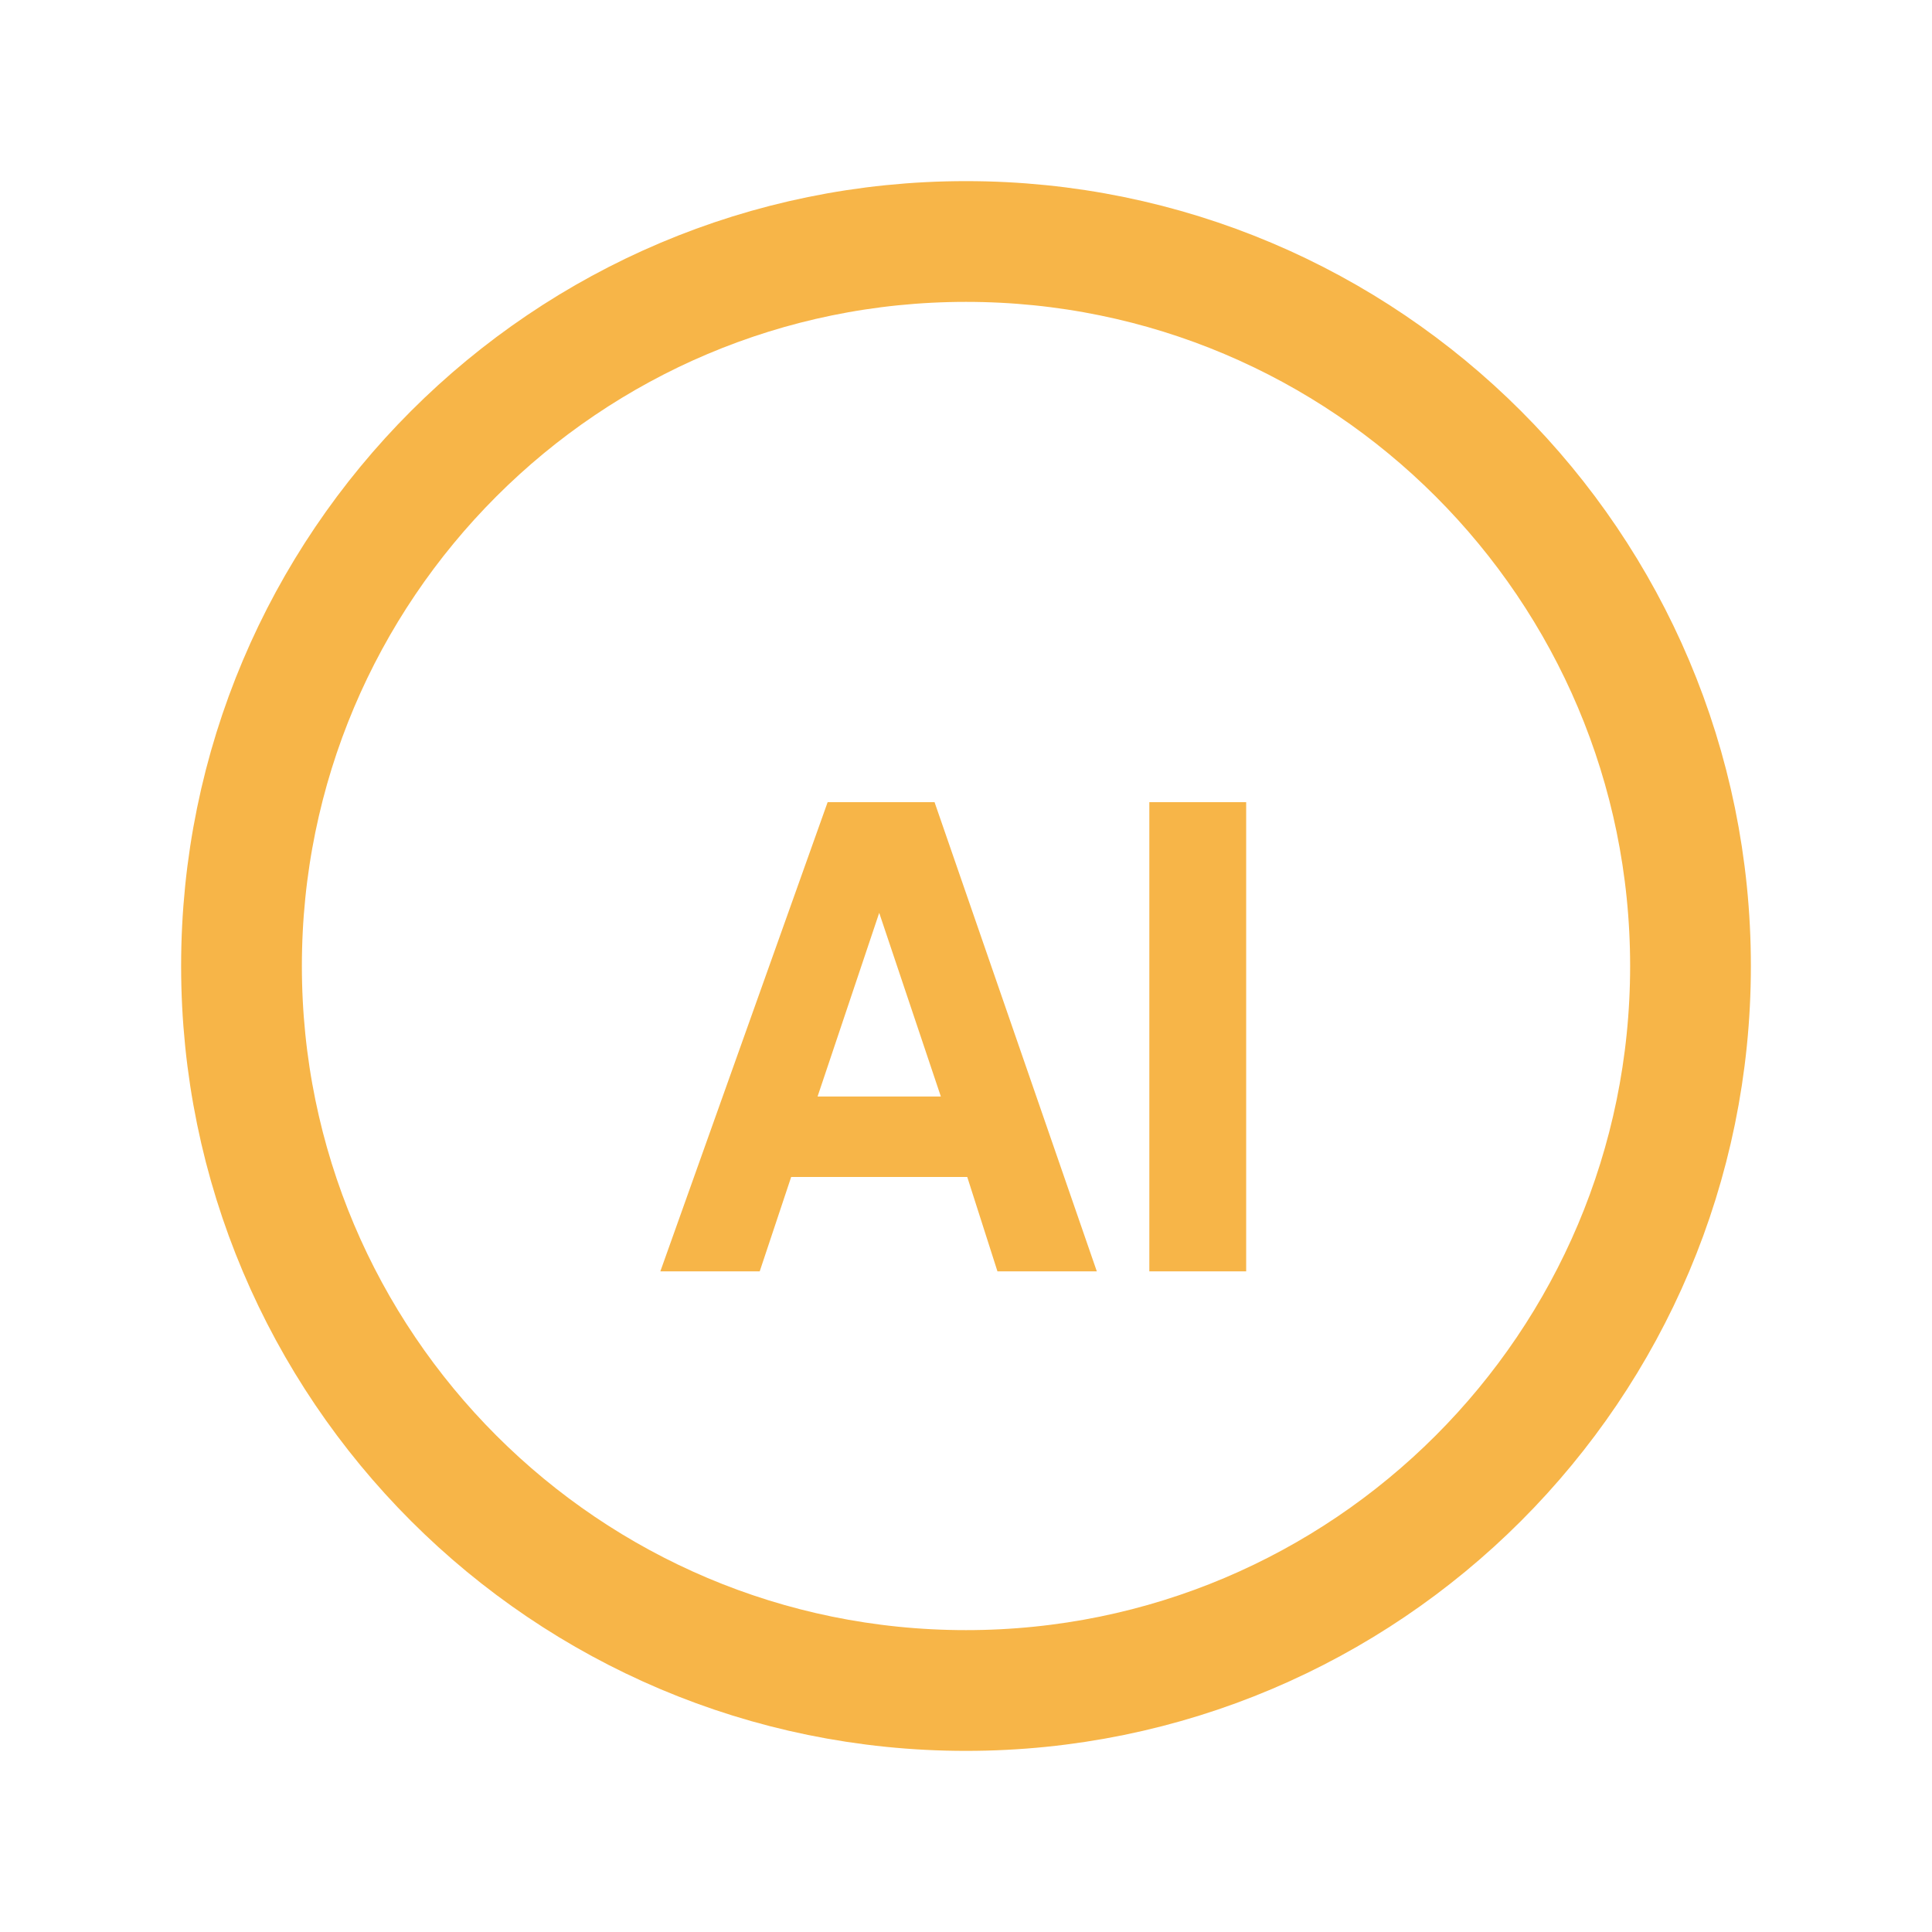
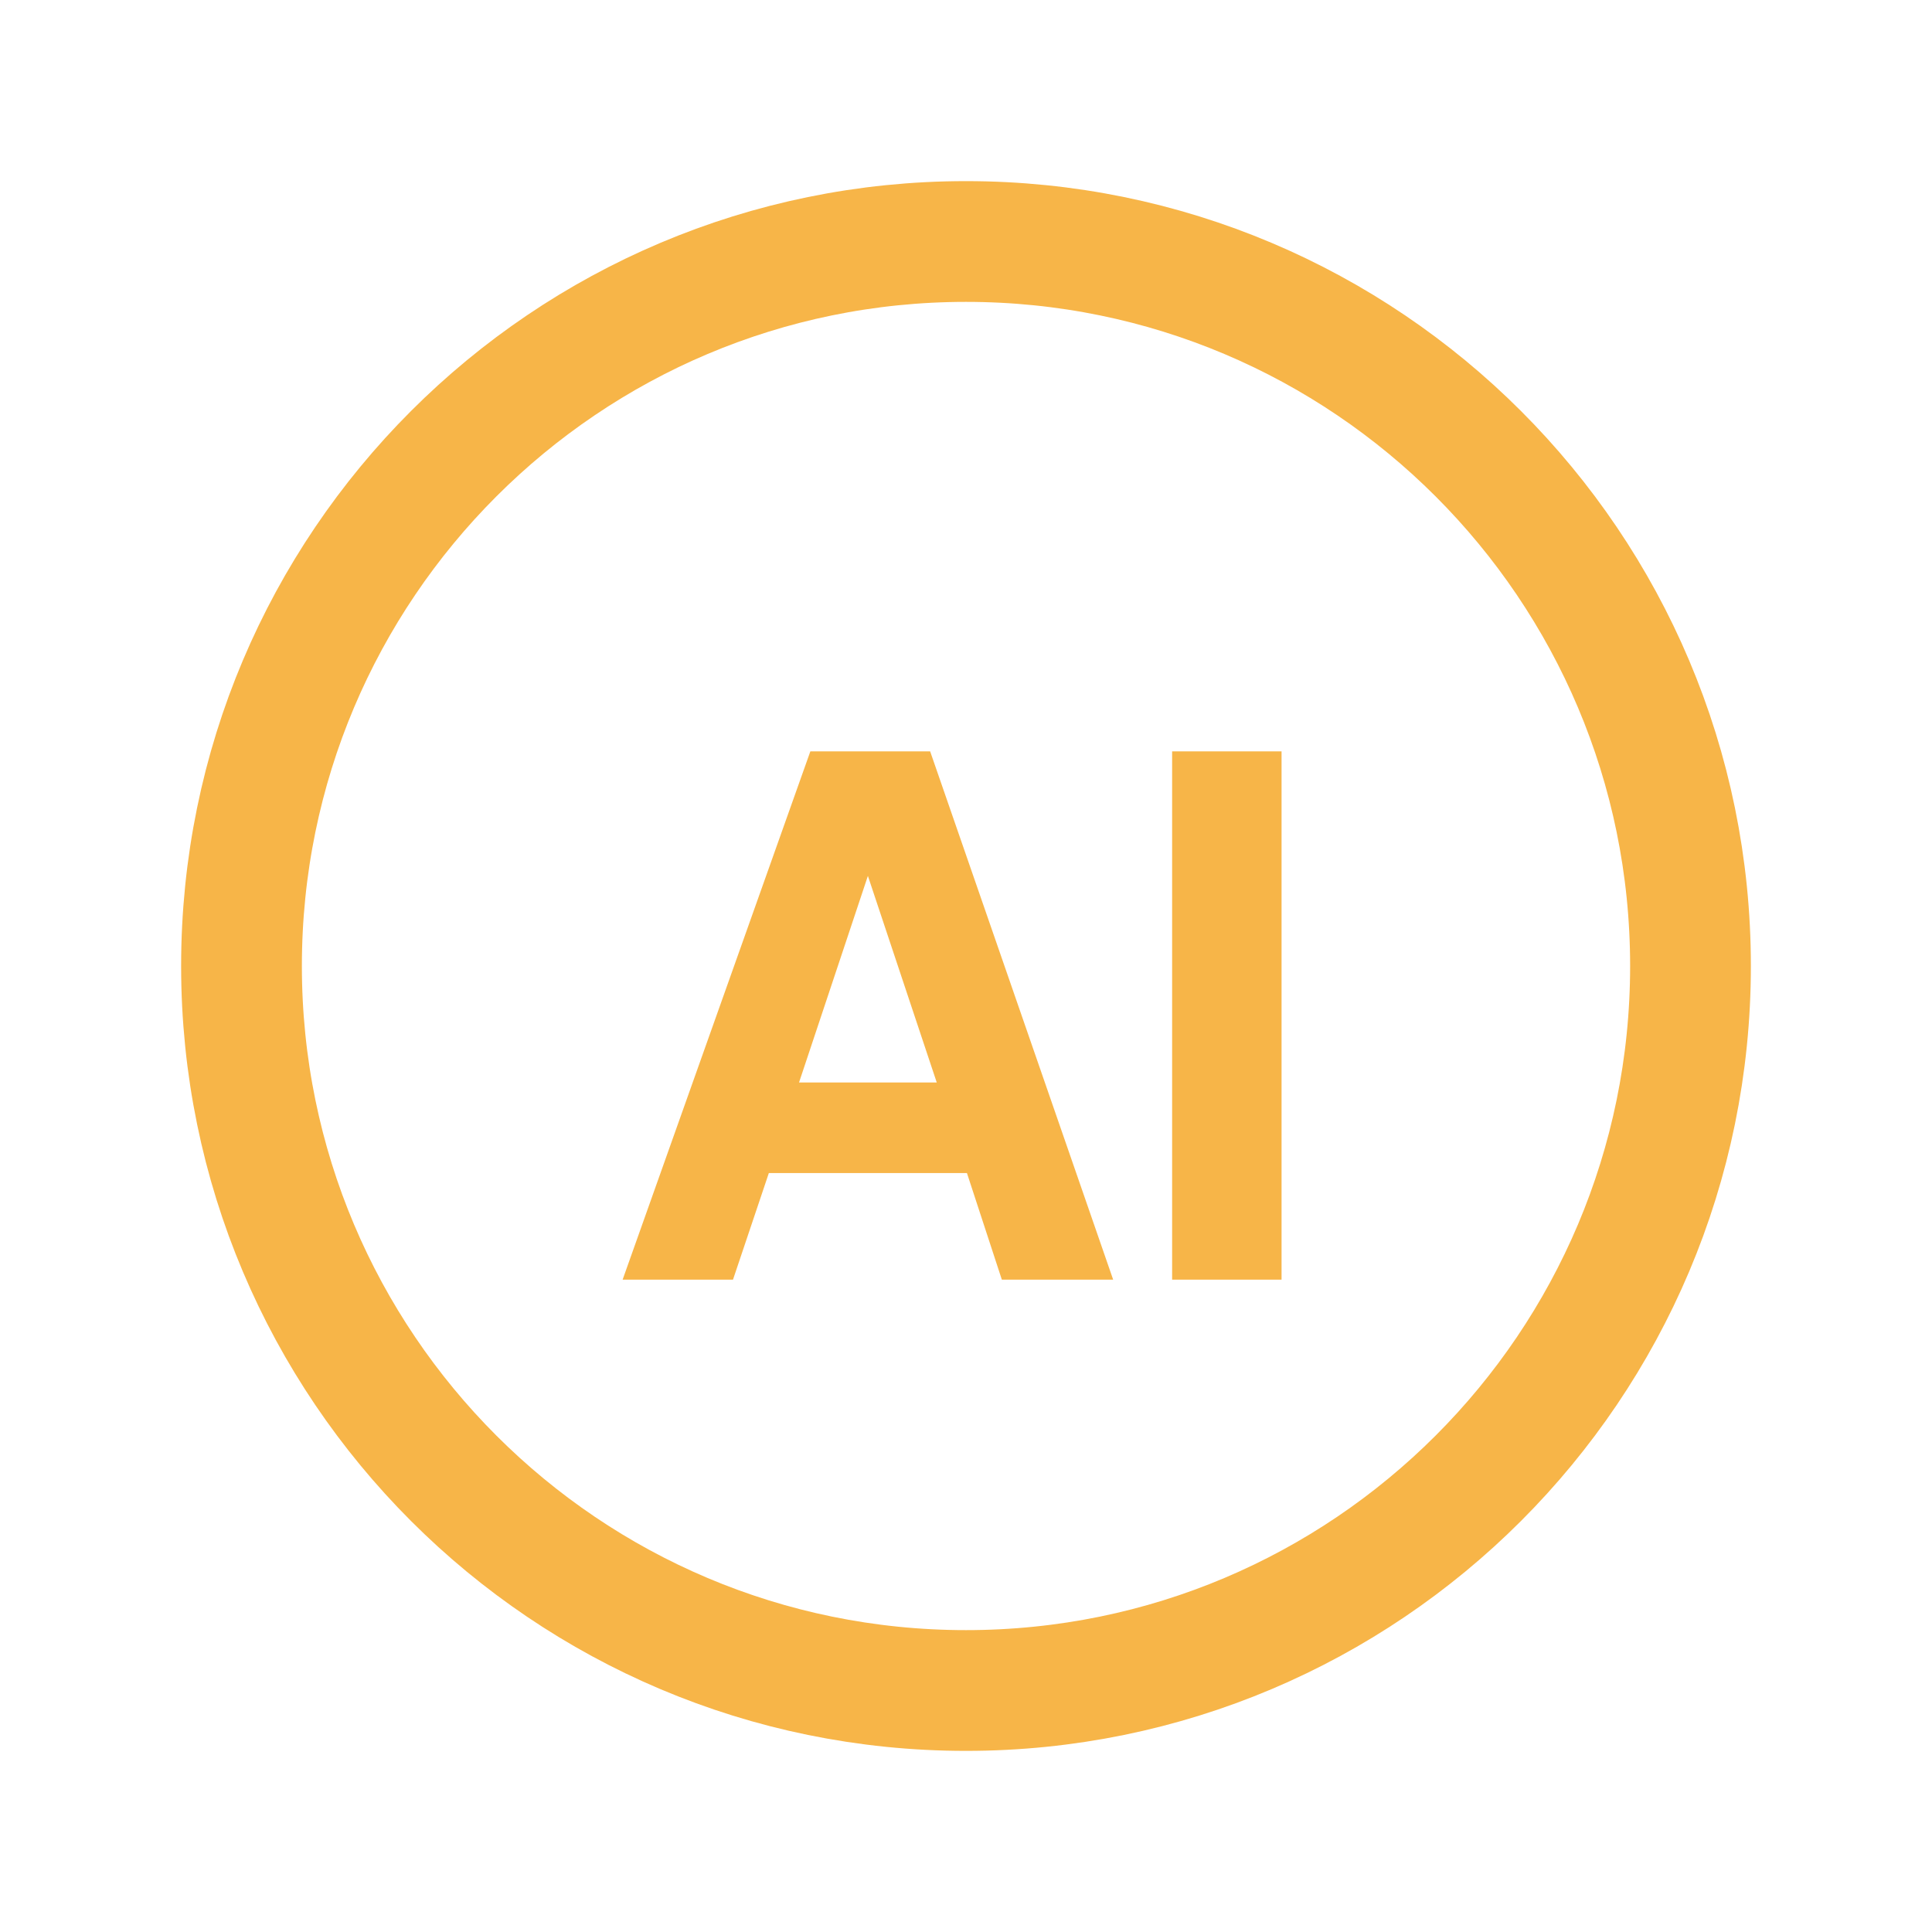
- <svg xmlns="http://www.w3.org/2000/svg" width="24" height="24" viewBox="0 0 24 24" fill="none">
-   <circle cx="12" cy="12" r="9" stroke="#F7B548" stroke-width="1.5" fill="none" />
-   <text x="12" y="13" font-family="Helvetica, Arial, sans-serif" font-size="8" font-weight="600" text-anchor="middle" dominant-baseline="middle" fill="#F7B548">AI</text>
+ <svg xmlns="http://www.w3.org/2000/svg" width="32" height="32" viewBox="0 0 32 32" fill="none">
+   <circle cx="16" cy="16" r="12" stroke="#F7B548" stroke-width="2" fill="none" />
+   <text x="16" y="17" font-family="Helvetica, Arial, sans-serif" font-size="12" font-weight="700" text-anchor="middle" dominant-baseline="middle" fill="#F7B548">AI</text>
</svg>
